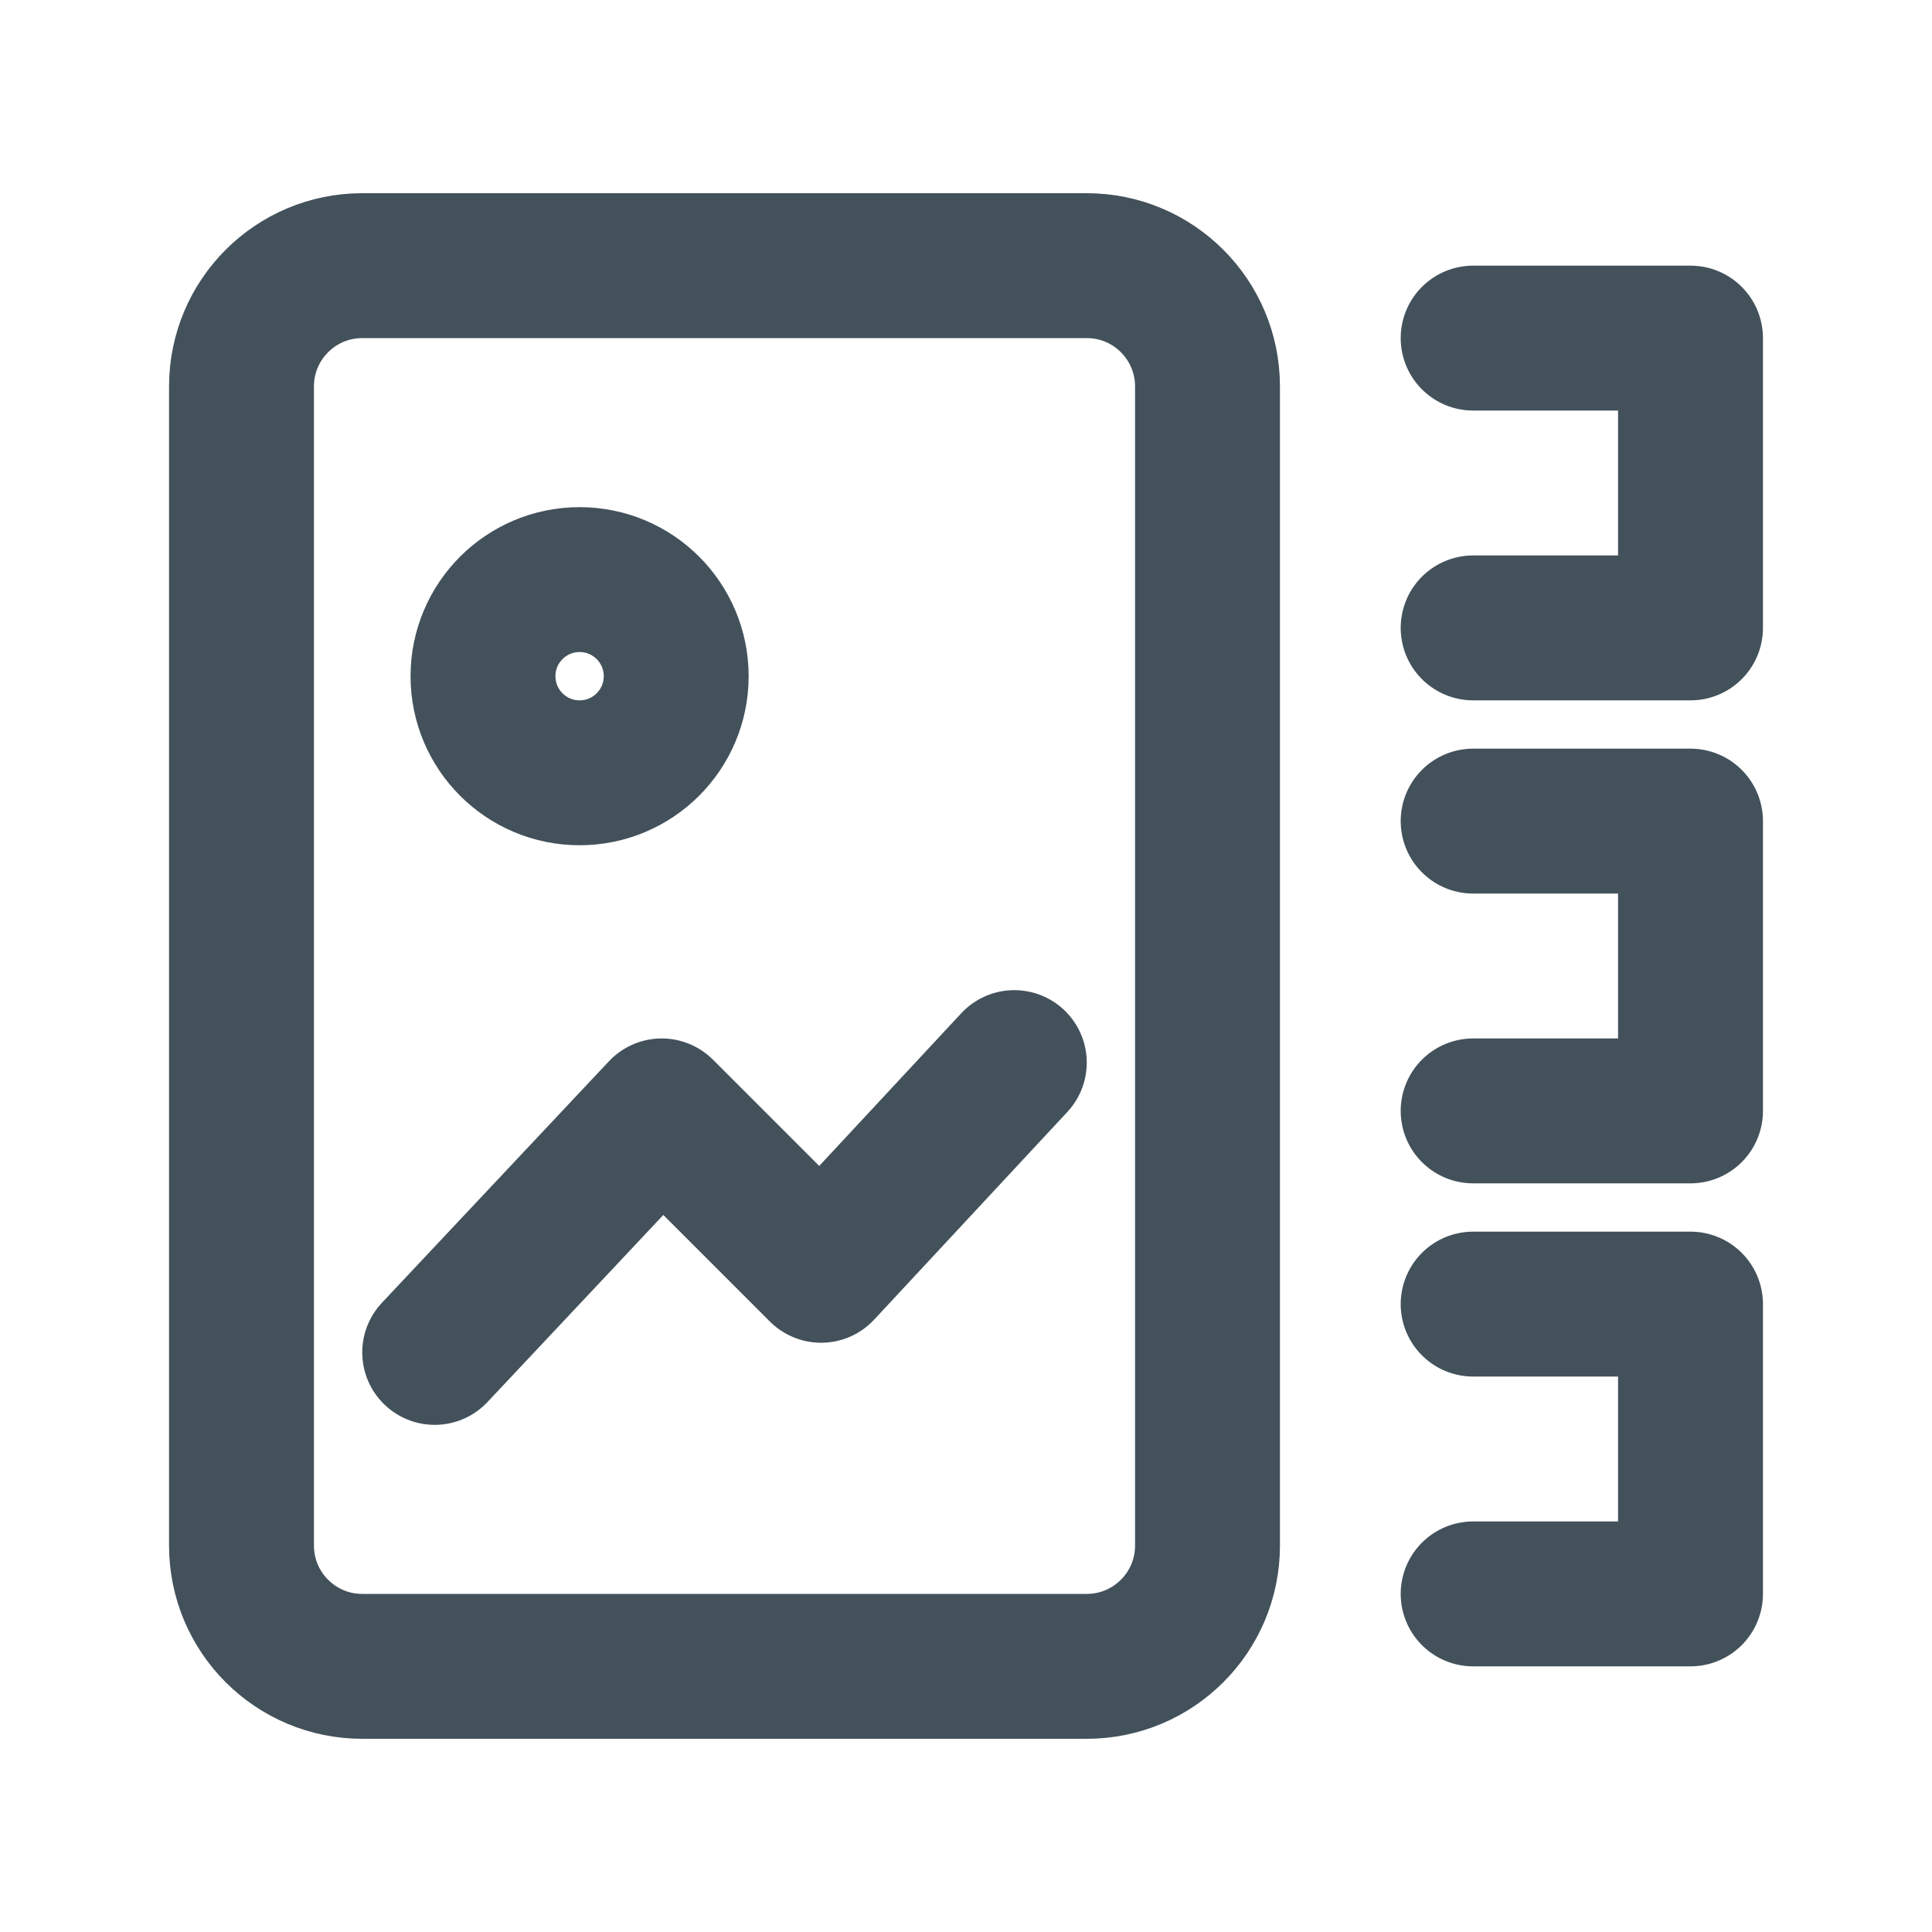
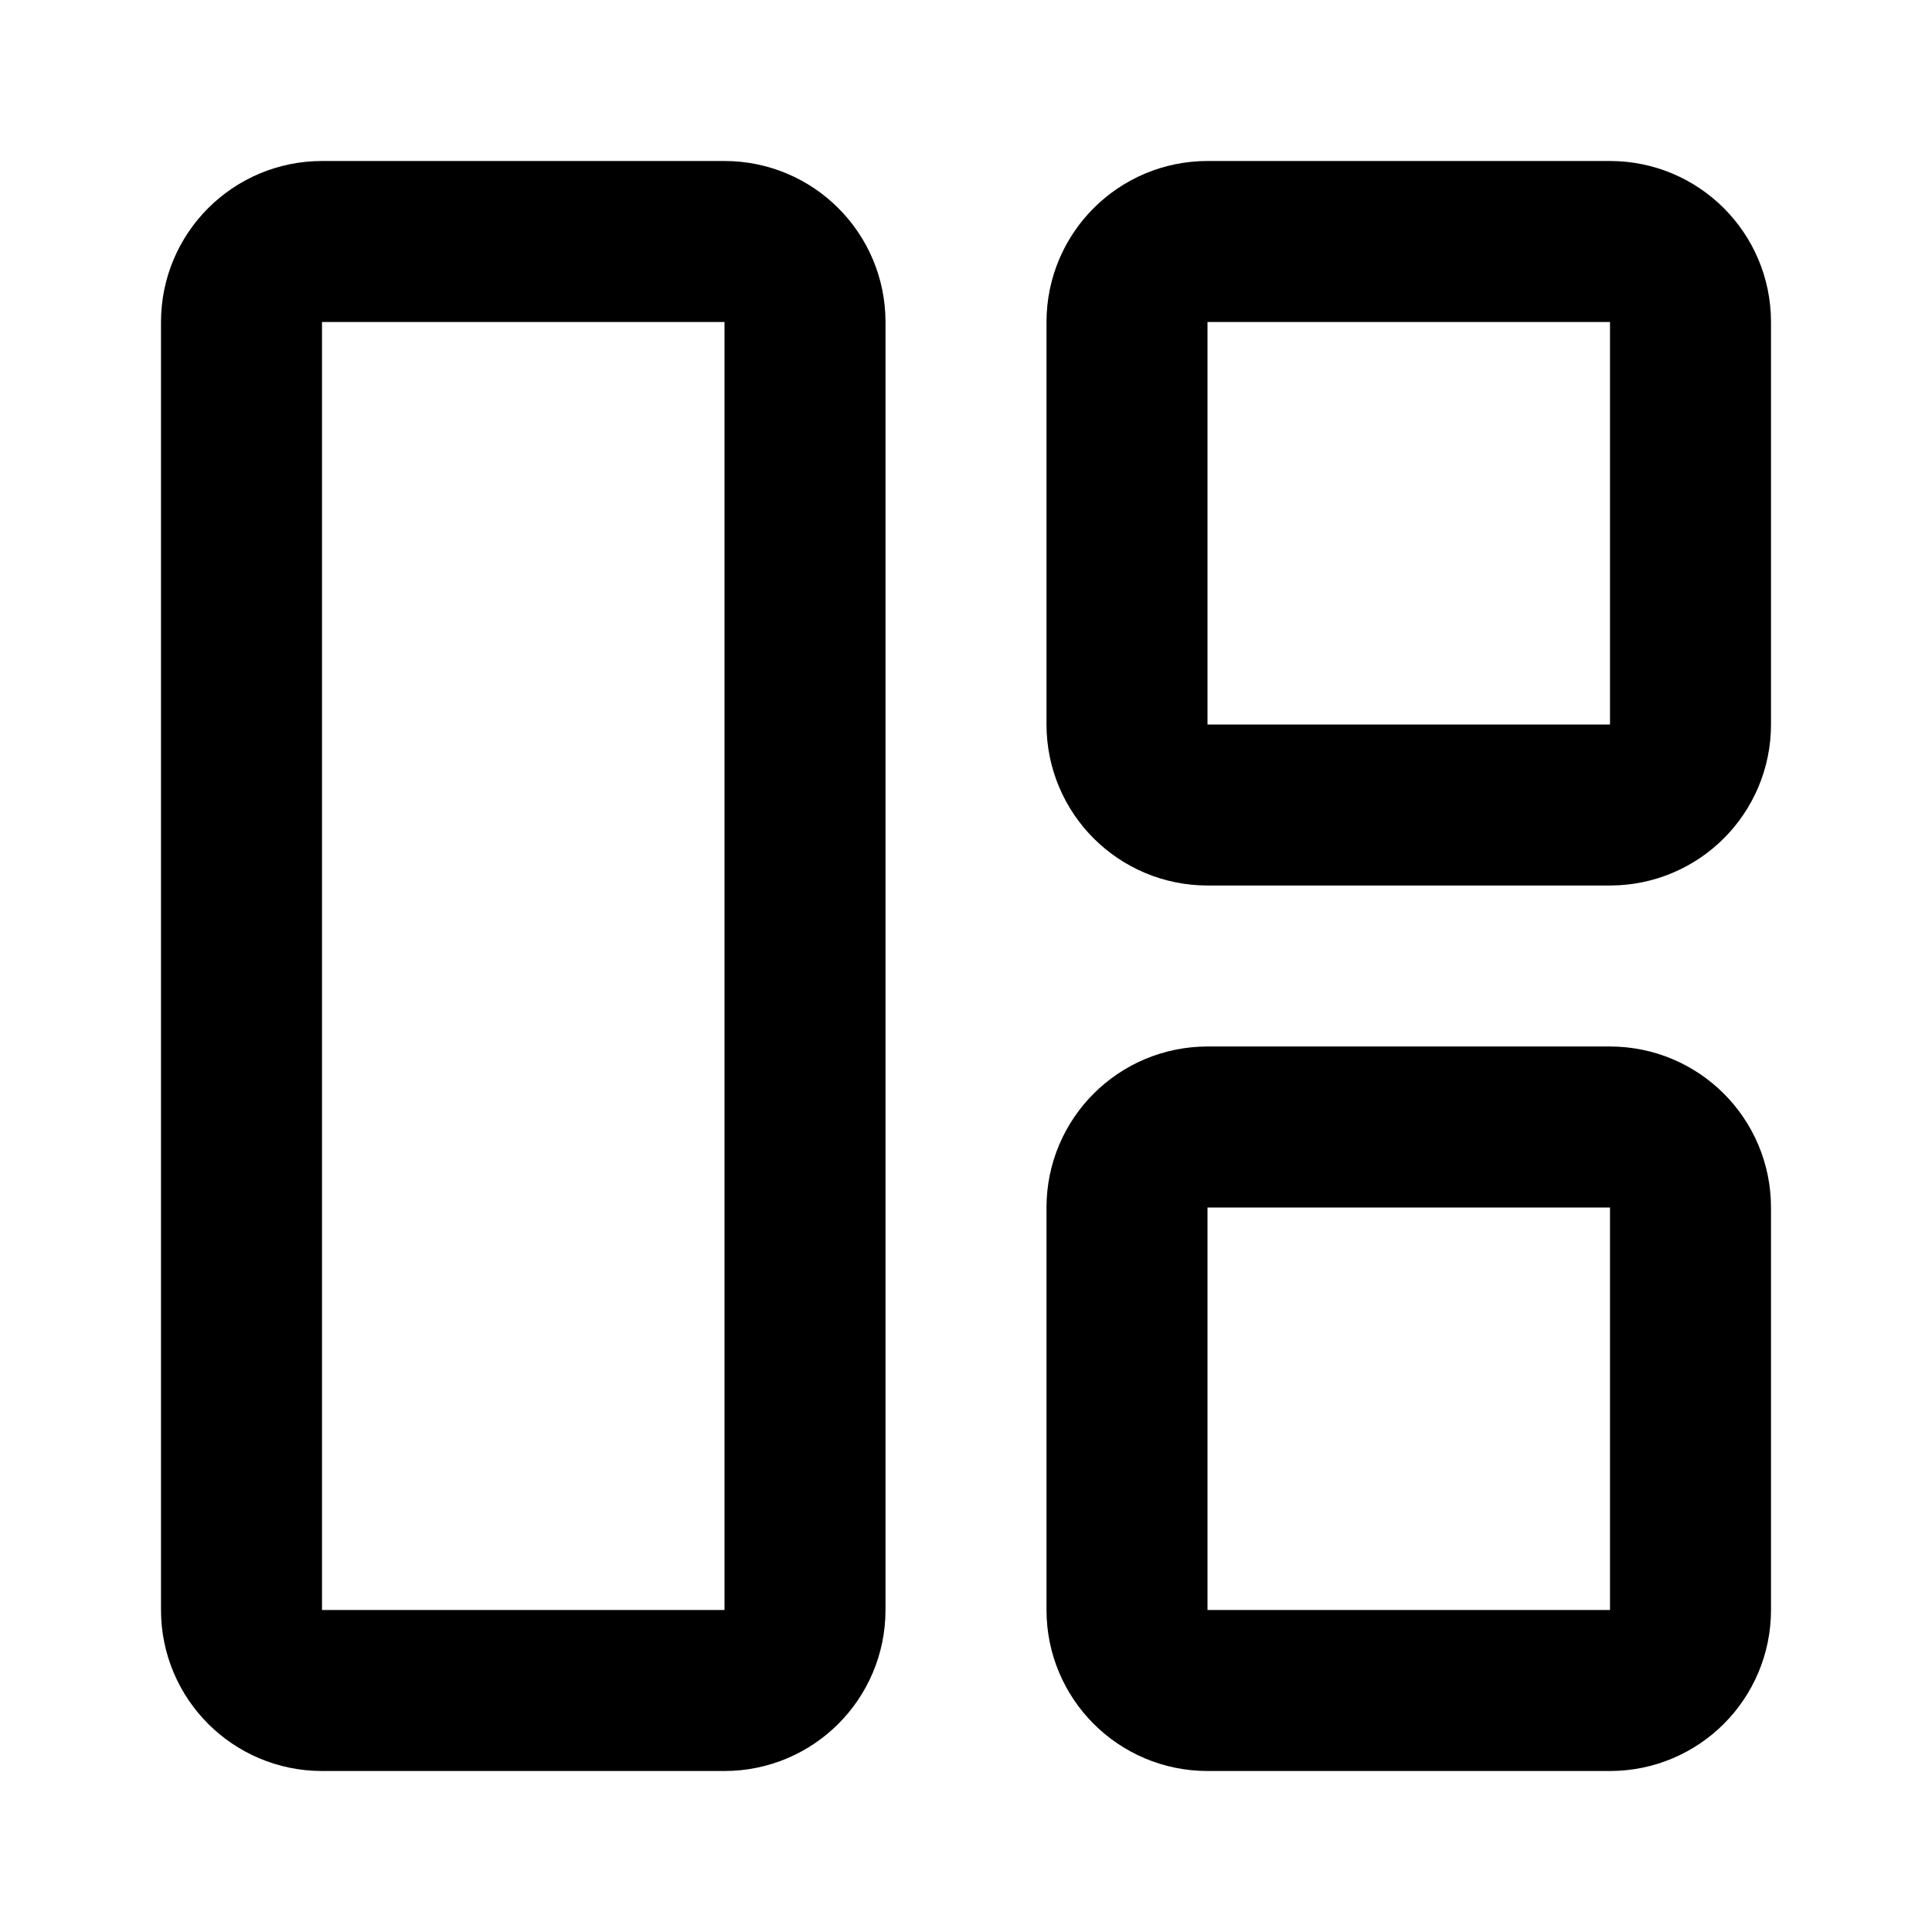
- <svg xmlns="http://www.w3.org/2000/svg" width="20" height="20" viewBox="0 0 20 20" fill="none">
-   <rect x="2.5" y="2.75" width="10" height="14.5" rx="1.25" stroke="#43515B" stroke-width="1.5" />
-   <path d="m4.5 14 2.35-2.5 1.65 1.65 2-2.15" stroke="#43515B" stroke-width="1.5" stroke-linecap="round" stroke-linejoin="round" />
-   <circle cx="6" cy="7" r="1" stroke="#43515B" stroke-width="1.5" />
-   <path d="M15.25 3.5h2.25v3h-2.25M15.25 8.5h2.25v3h-2.25M15.25 13.5h2.25v3h-2.25" stroke="#43515B" stroke-width="1.5" stroke-linecap="round" stroke-linejoin="round" />
+ <svg xmlns="http://www.w3.org/2000/svg" width="24" height="24" viewBox="0 0 24 24" fill="none" stroke="currentColor" stroke-width="2" stroke-linecap="round" stroke-linejoin="round" class="lucide lucide-layout-panel-left-icon lucide-layout-panel-left">
+   <rect width="7" height="18" x="3" y="3" rx="1" />
+   <rect width="7" height="7" x="14" y="3" rx="1" />
+   <rect width="7" height="7" x="14" y="14" rx="1" />
</svg>
